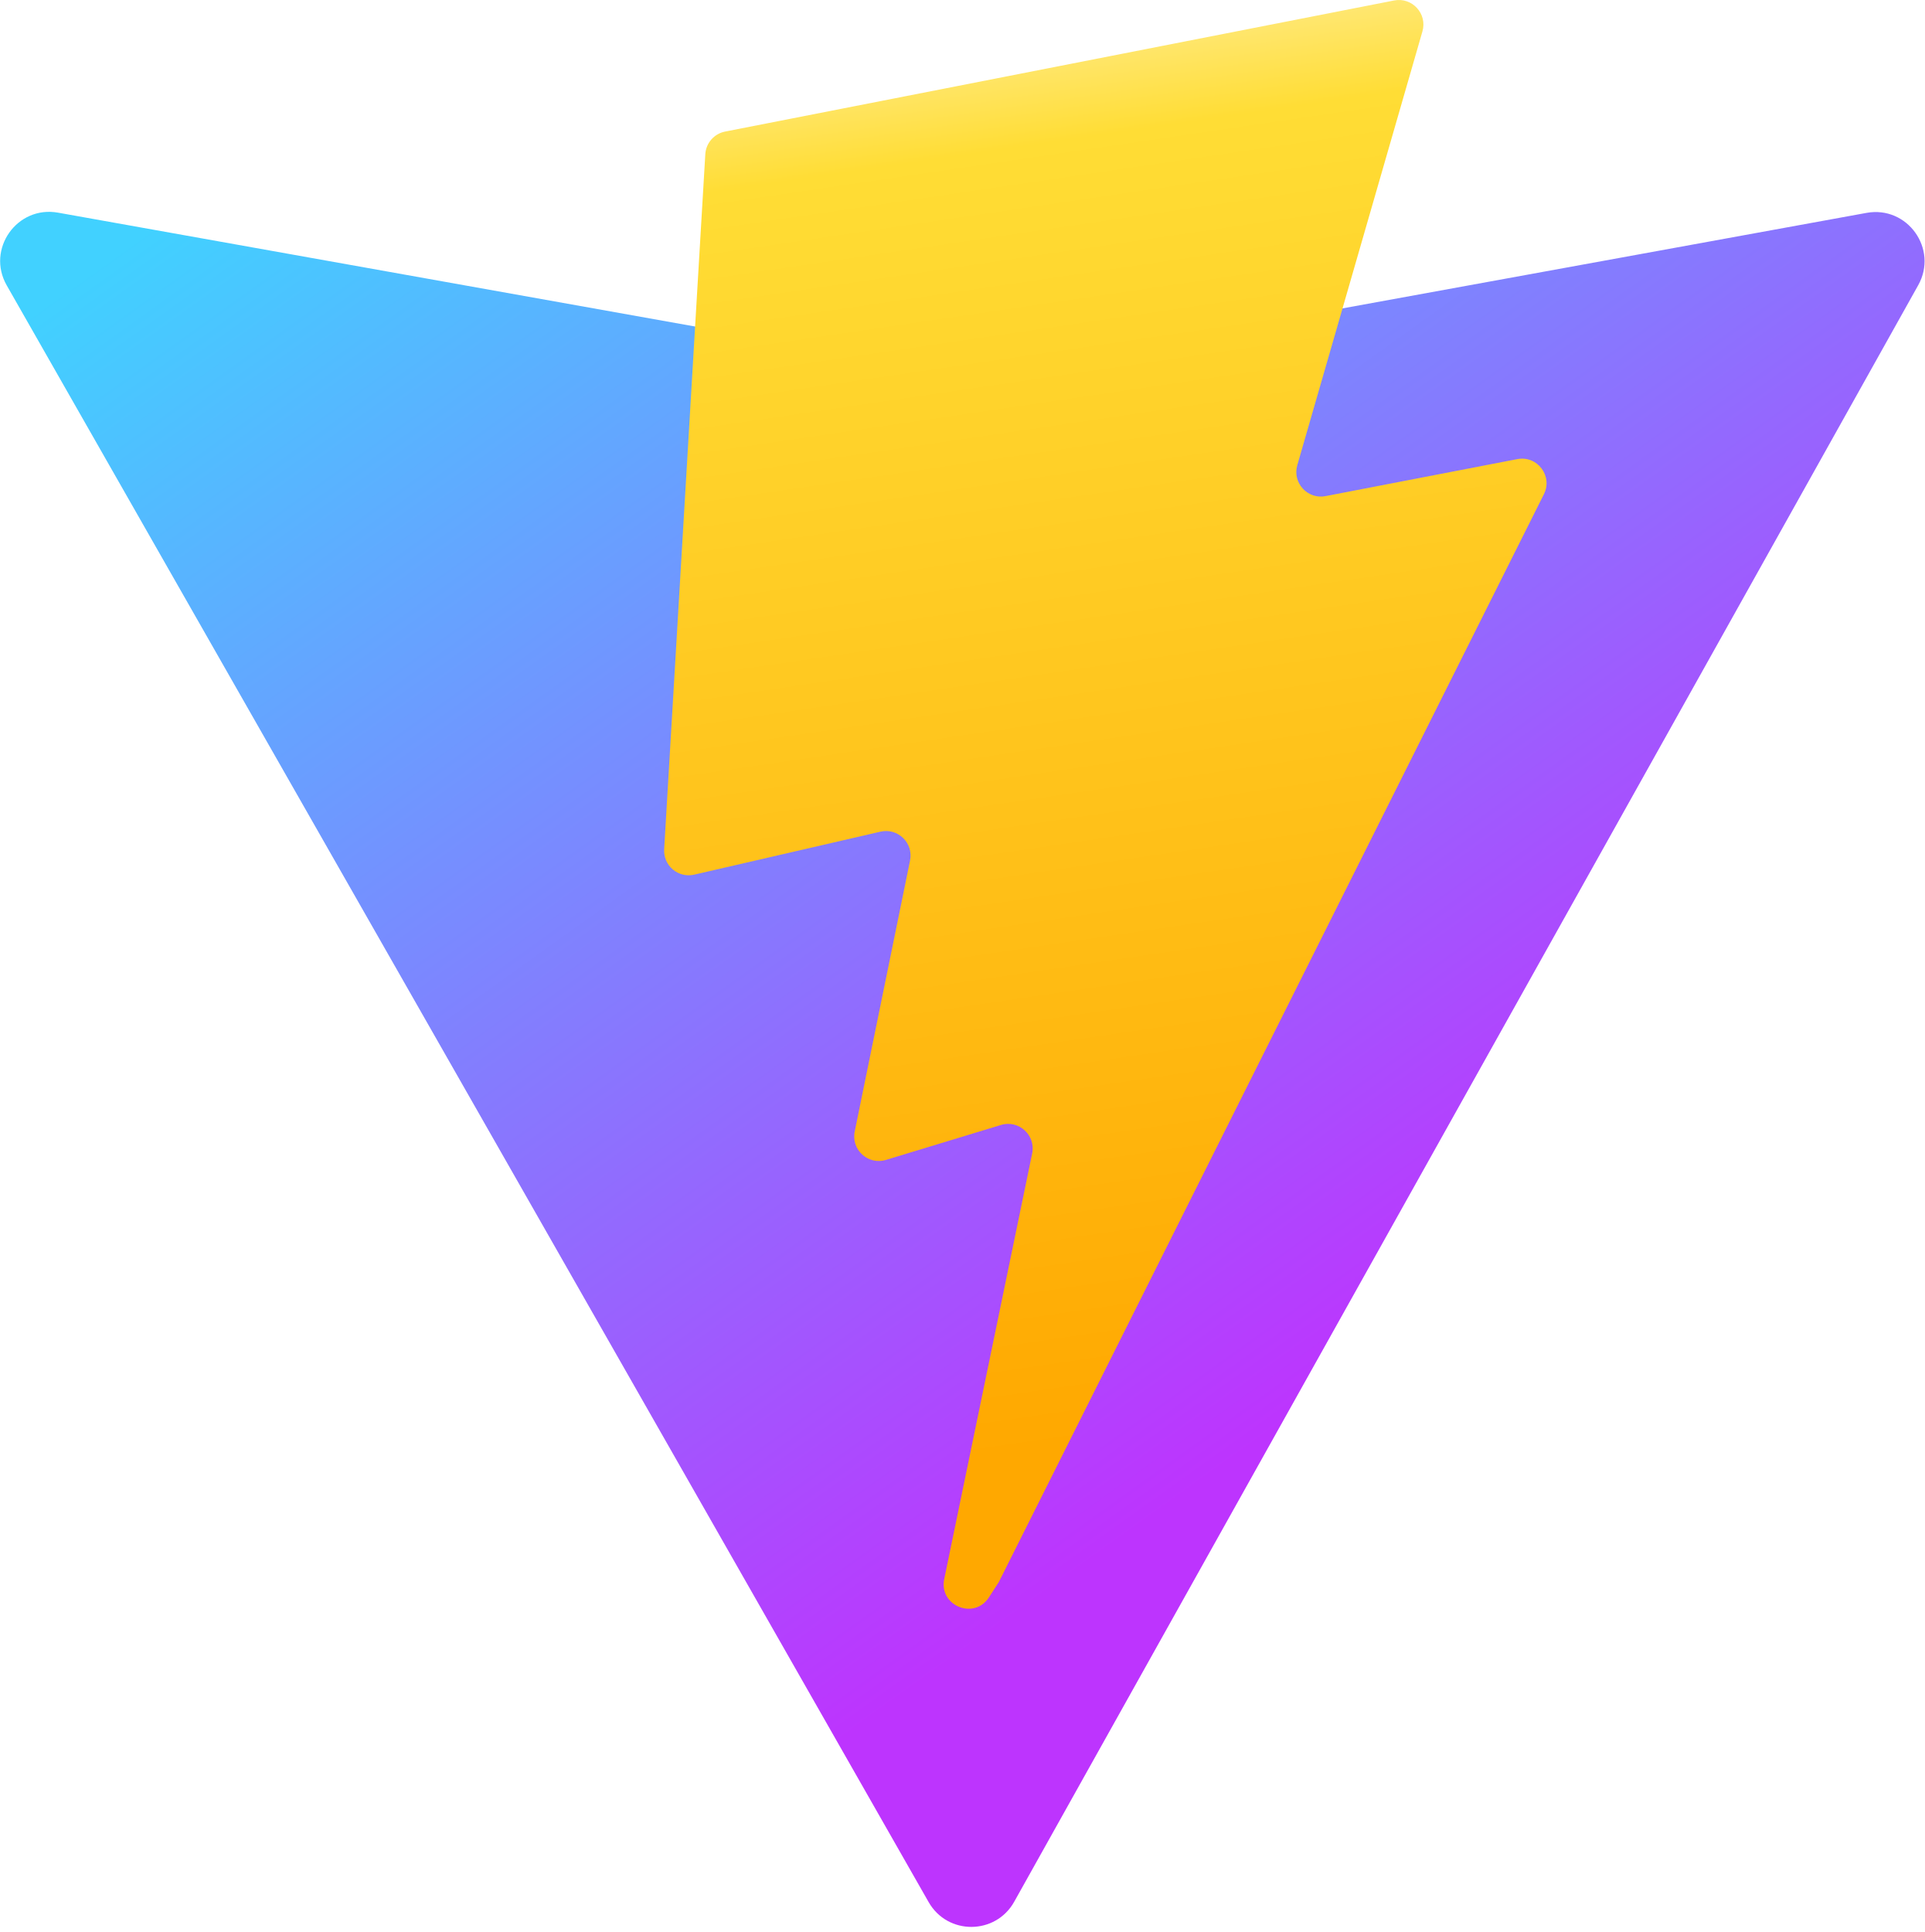
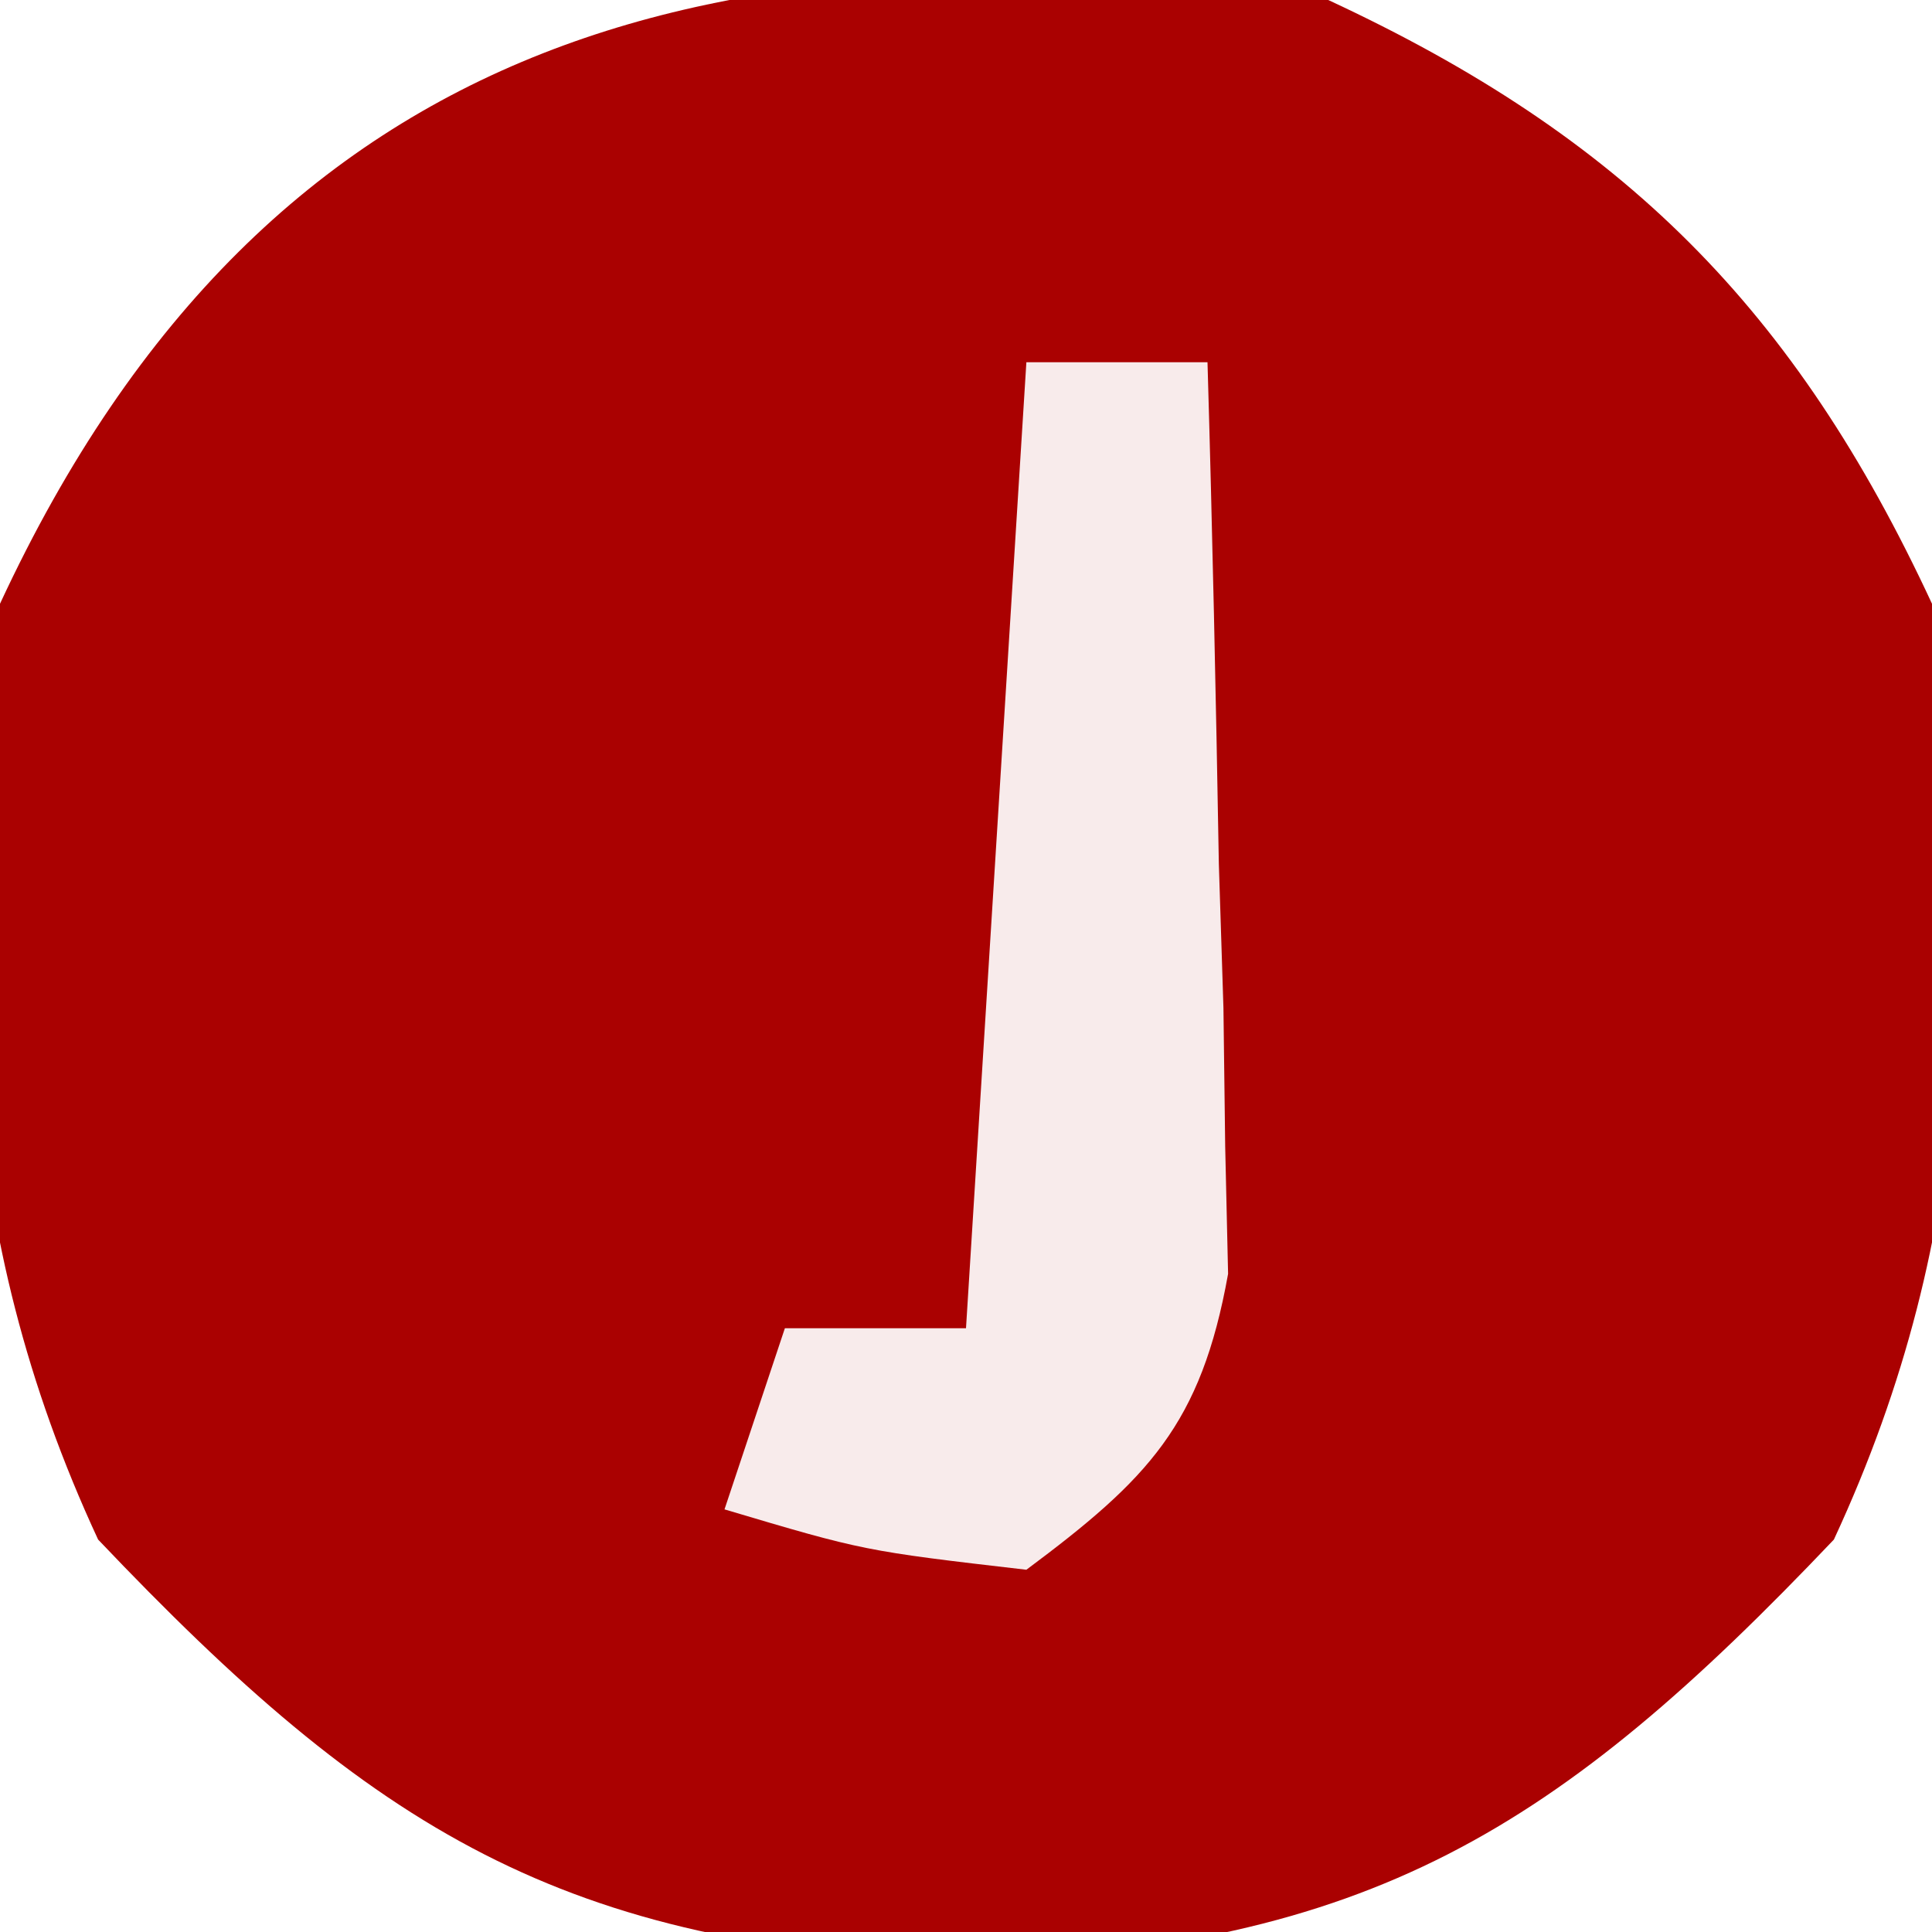
- <svg xmlns="http://www.w3.org/2000/svg" aria-hidden="true" role="img" class="iconify iconify--logos" width="31.88" height="32" preserveAspectRatio="xMidYMid meet" viewBox="0 0 256 257">
-   <defs>
-     <linearGradient id="IconifyId1813088fe1fbc01fb466" x1="-.828%" x2="57.636%" y1="7.652%" y2="78.411%">
-       <stop offset="0%" stop-color="#41D1FF" />
-       <stop offset="100%" stop-color="#BD34FE" />
-     </linearGradient>
-     <linearGradient id="IconifyId1813088fe1fbc01fb467" x1="43.376%" x2="50.316%" y1="2.242%" y2="89.03%">
-       <stop offset="0%" stop-color="#FFEA83" />
-       <stop offset="8.333%" stop-color="#FFDD35" />
-       <stop offset="100%" stop-color="#FFA800" />
-     </linearGradient>
-   </defs>
-   <path fill="url(#IconifyId1813088fe1fbc01fb466)" d="M255.153 37.938L134.897 252.976c-2.483 4.44-8.862 4.466-11.382.048L.875 37.958c-2.746-4.814 1.371-10.646 6.827-9.67l120.385 21.517a6.537 6.537 0 0 0 2.322-.004l117.867-21.483c5.438-.991 9.574 4.796 6.877 9.62Z" />
-   <path fill="url(#IconifyId1813088fe1fbc01fb467)" d="M185.432.063L96.44 17.501a3.268 3.268 0 0 0-2.634 3.014l-5.474 92.456a3.268 3.268 0 0 0 3.997 3.378l24.777-5.718c2.318-.535 4.413 1.507 3.936 3.838l-7.361 36.047c-.495 2.426 1.782 4.5 4.151 3.78l15.304-4.649c2.372-.72 4.652 1.36 4.15 3.788l-11.698 56.621c-.732 3.542 3.979 5.473 5.943 2.437l1.313-2.028l72.516-144.72c1.215-2.423-.88-5.186-3.54-4.672l-25.505 4.922c-2.396.462-4.435-1.77-3.759-4.114l16.646-57.705c.677-2.35-1.37-4.583-3.769-4.113Z" />
+ <svg xmlns="http://www.w3.org/2000/svg" version="1.1" width="32" height="32">
+   <path d="M0 0 C4.885 2.268 7.732 5.115 10 10 C10.754 15.6 10.773 20.335 8.375 25.5 C3.801 30.314 0.691 32.252 -6 32.5 C-12.691 32.252 -15.801 30.314 -20.375 25.5 C-22.773 20.335 -22.754 15.6 -22 10 C-17.522 0.355 -9.853 -1.326 0 0 Z " fill="#AA0101" transform="translate(22,0)" />
+   <path d="M0 0 C0.99 0 1.98 0 3 0 C3.081 2.771 3.14 5.54 3.188 8.312 C3.225 9.491 3.225 9.491 3.264 10.693 C3.278 11.829 3.278 11.829 3.293 12.988 C3.317 14.033 3.317 14.033 3.341 15.099 C2.893 17.599 2.015 18.498 0 20 C-2.688 19.688 -2.688 19.688 -5 19 C-4.505 17.515 -4.505 17.515 -4 16 C-3.01 16 -2.02 16 -1 16 C-0.67 10.72 -0.34 5.44 0 0 Z " fill="#F8EBEB" transform="translate(17,6)" />
</svg>
